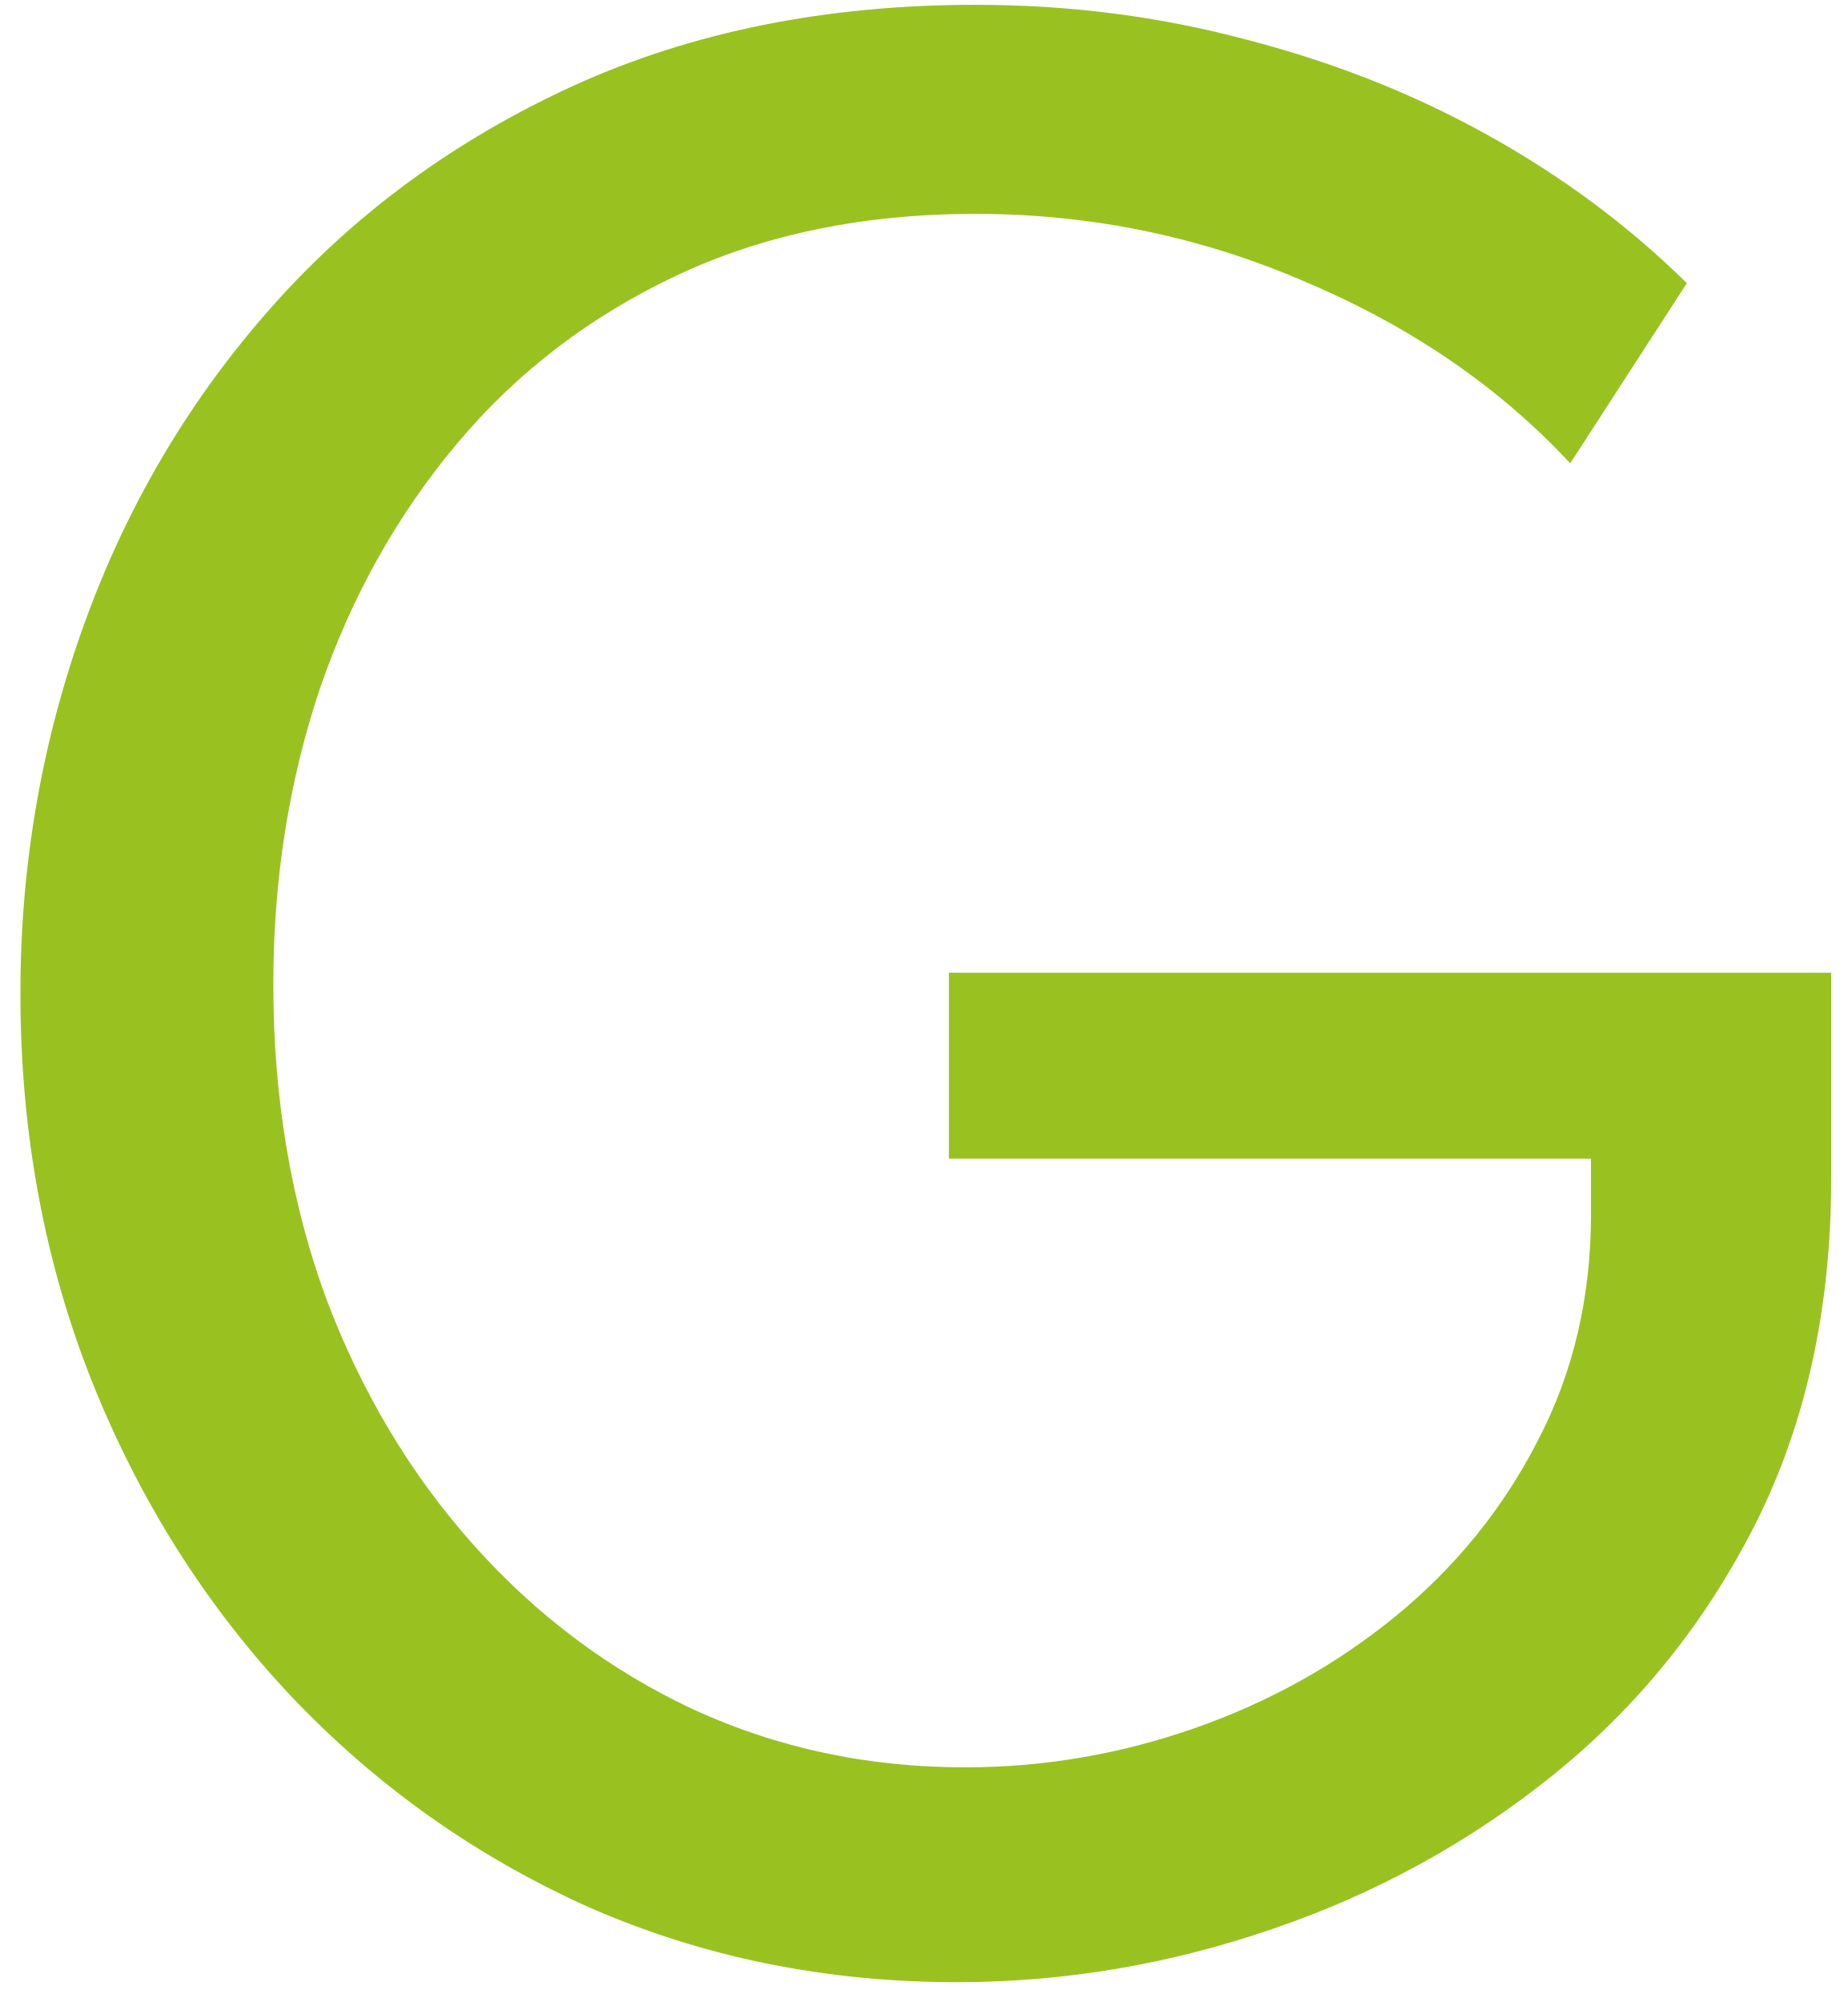
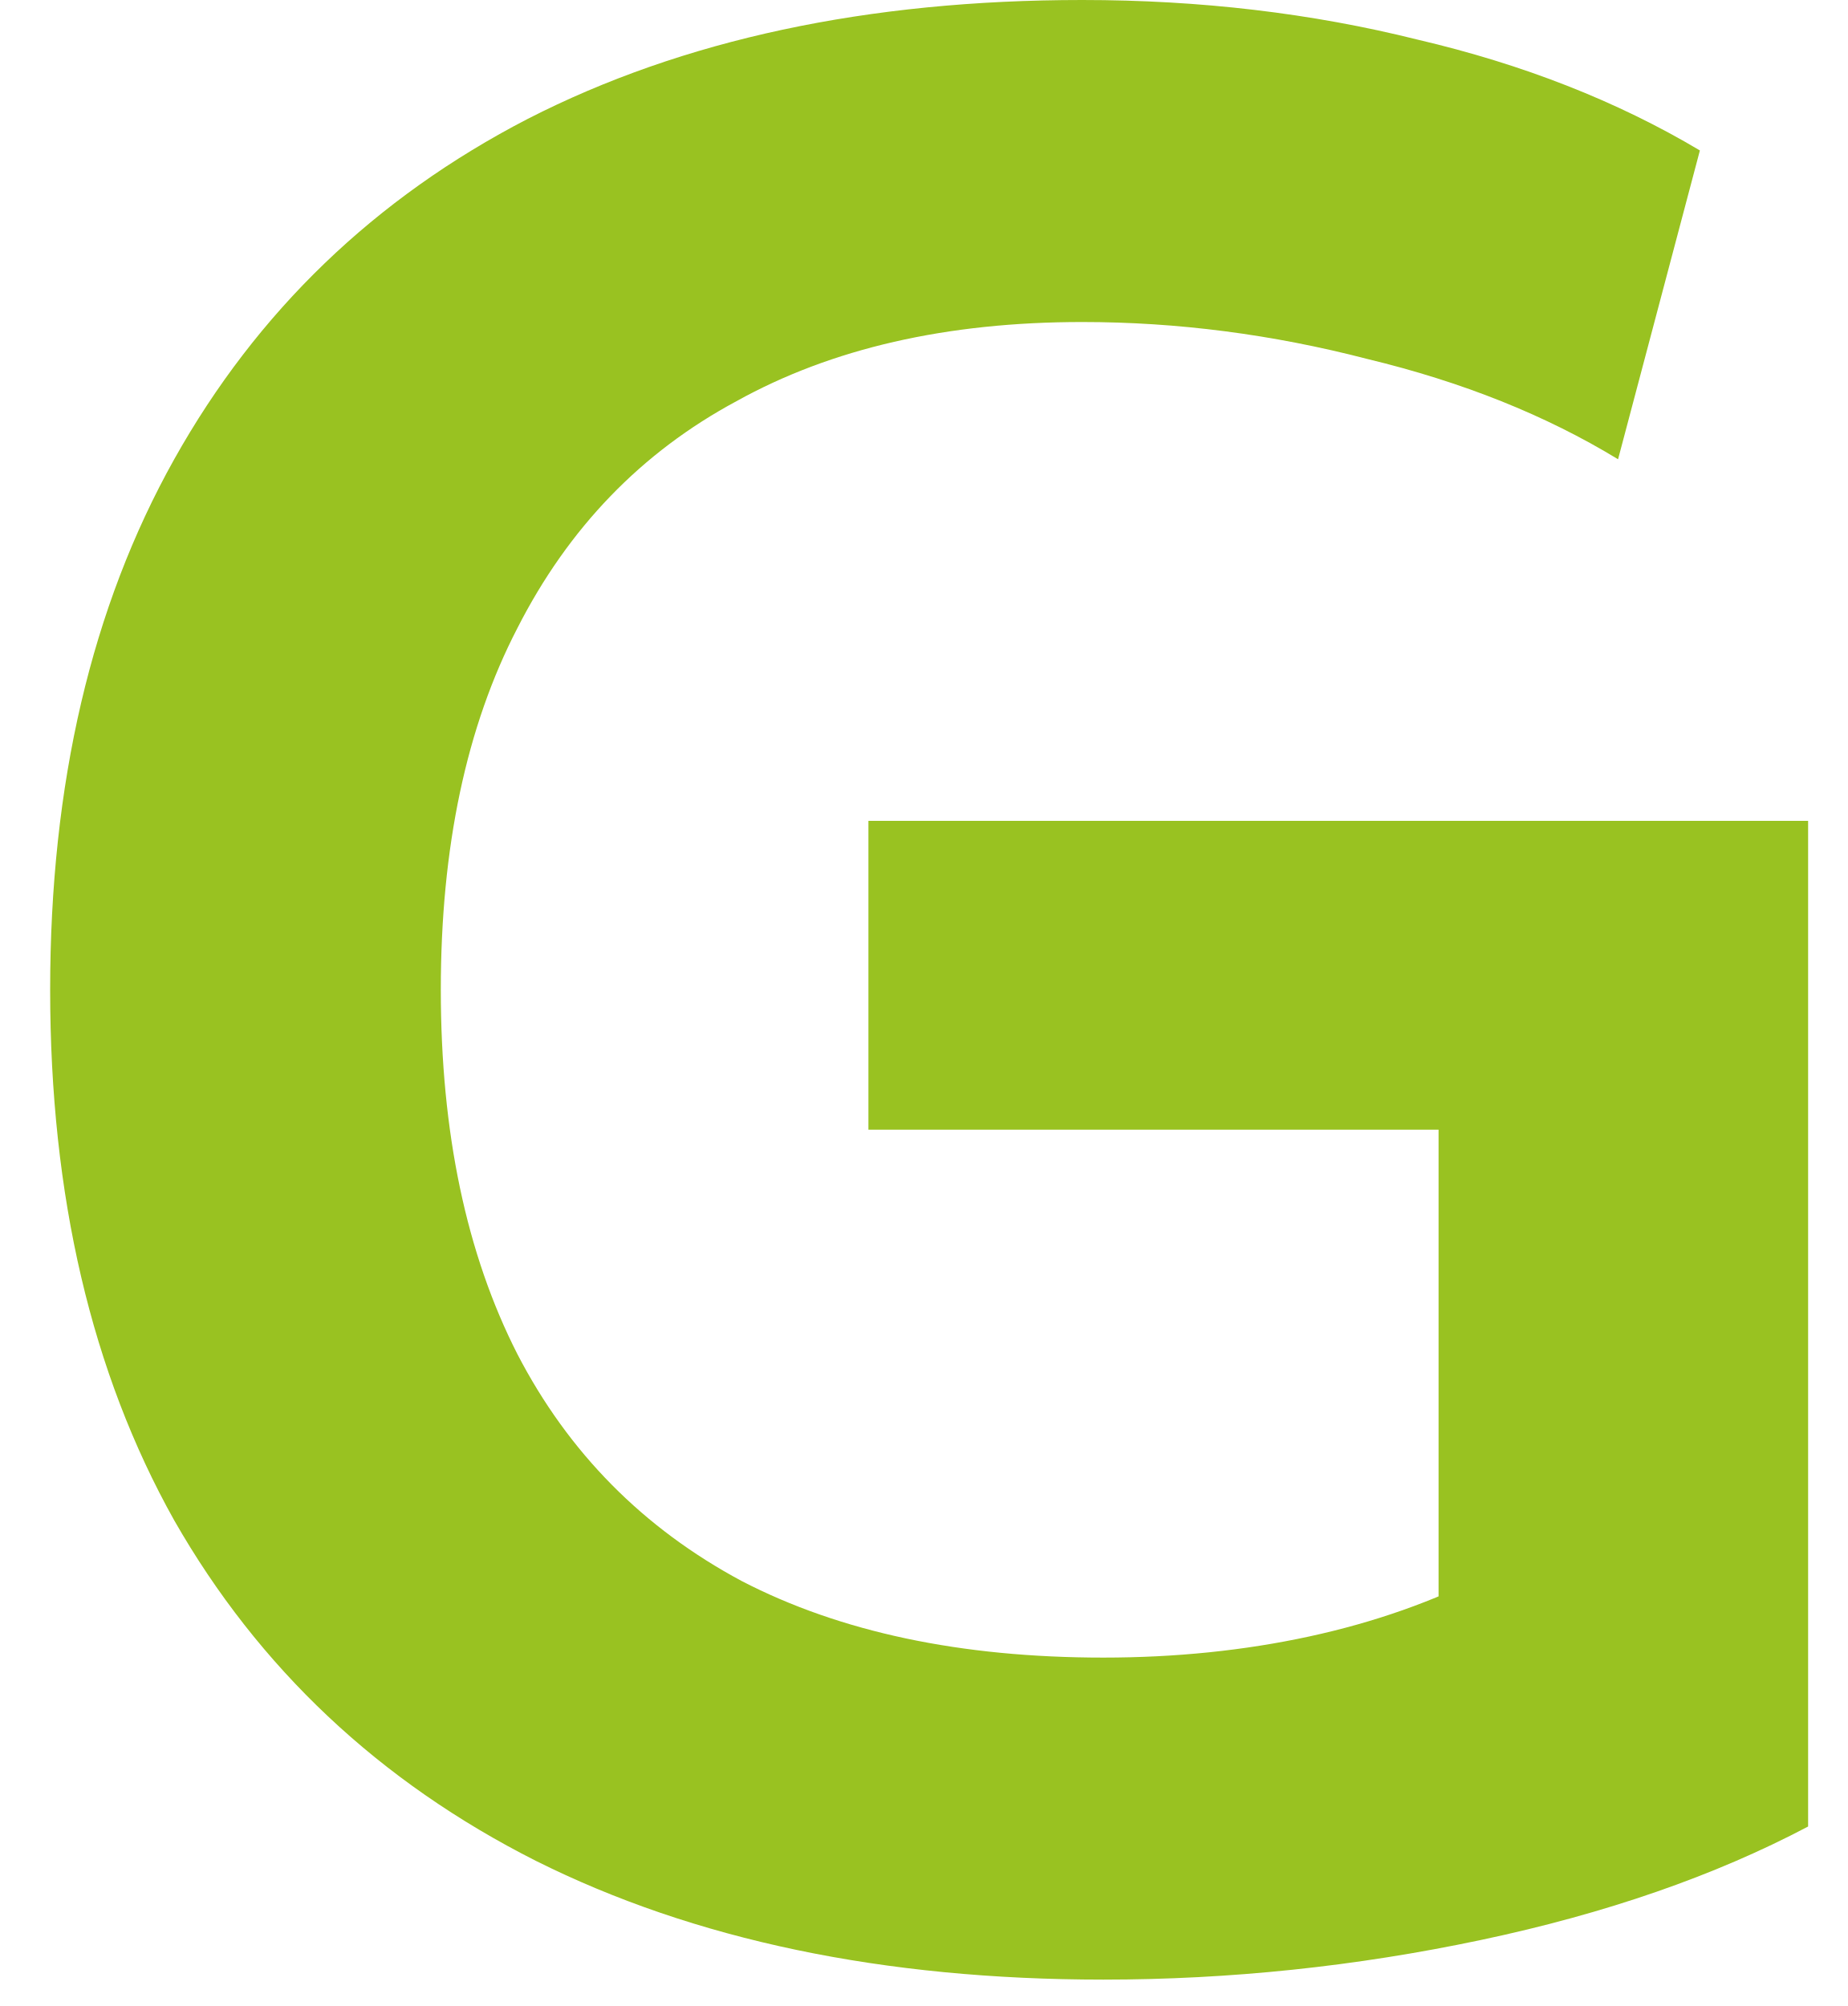
- <svg xmlns="http://www.w3.org/2000/svg" width="48" height="52" viewBox="0 0 48 52" fill="none">
-   <path d="M24.86 51.485C21.44 51.485 18.25 50.835 15.29 49.535C12.35 48.215 9.77 46.385 7.55 44.045C5.35 41.705 3.63 38.985 2.39 35.885C1.15 32.765 0.53 29.405 0.53 25.805C0.53 22.445 1.09 19.225 2.21 16.145C3.33 13.065 4.96 10.325 7.1 7.925C9.24 5.525 11.84 3.625 14.9 2.225C17.98 0.825 21.46 0.125 25.34 0.125C27.78 0.125 30.12 0.425 32.36 1.025C34.62 1.605 36.72 2.435 38.66 3.515C40.6 4.595 42.32 5.875 43.82 7.355L40.79 12.035C38.95 10.055 36.66 8.485 33.92 7.325C31.2 6.145 28.34 5.555 25.34 5.555C22.44 5.555 19.86 6.085 17.6 7.145C15.34 8.205 13.43 9.665 11.87 11.525C10.31 13.385 9.12 15.515 8.3 17.915C7.5 20.315 7.1 22.865 7.1 25.565C7.1 28.485 7.55 31.185 8.45 33.665C9.37 36.125 10.65 38.275 12.29 40.115C13.93 41.955 15.84 43.385 18.02 44.405C20.2 45.405 22.55 45.905 25.07 45.905C27.11 45.905 29.1 45.565 31.04 44.885C32.98 44.205 34.72 43.235 36.26 41.975C37.82 40.695 39.05 39.175 39.95 37.415C40.87 35.655 41.33 33.695 41.33 31.535V30.095H24.65V25.265H47.57V30.605C47.57 33.965 46.92 36.945 45.62 39.545C44.32 42.125 42.57 44.305 40.37 46.085C38.19 47.845 35.75 49.185 33.05 50.105C30.37 51.025 27.64 51.485 24.86 51.485Z" fill="#99C221" />
+ <svg xmlns="http://www.w3.org/2000/svg" width="35" height="38" viewBox="0 0 35 38" fill="none">
+   <path d="M20.9 37.5C16.733 37.5 13.15 36.75 10.15 35.25C7.183 33.75 4.9 31.6 3.3 28.8C1.733 26 0.95 22.65 0.95 18.75C0.95 14.85 1.733 11.5 3.3 8.7C4.867 5.9 7.1 3.75 10 2.25C12.933 0.75 16.433 -4.76837e-07 20.5 -4.76837e-07C22.733 -4.76837e-07 24.85 0.25 26.85 0.75C28.85 1.217 30.633 1.917 32.2 2.85L30.65 8.7C29.283 7.867 27.7 7.233 25.9 6.8C24.1 6.333 22.3 6.1 20.5 6.1C17.933 6.1 15.75 6.6 13.95 7.6C12.15 8.567 10.767 10 9.8 11.9C8.833 13.767 8.35 16.05 8.35 18.75C8.35 21.45 8.833 23.75 9.8 25.65C10.767 27.517 12.183 28.95 14.05 29.95C15.917 30.917 18.2 31.4 20.9 31.4C22.267 31.4 23.567 31.267 24.8 31C26.033 30.733 27.167 30.333 28.2 29.8L27.25 31.9V21.4H16.45V15.55H34.25V34.6C32.483 35.533 30.417 36.25 28.05 36.75C25.683 37.25 23.3 37.5 20.9 37.5Z" fill="#99C221" />
</svg>
